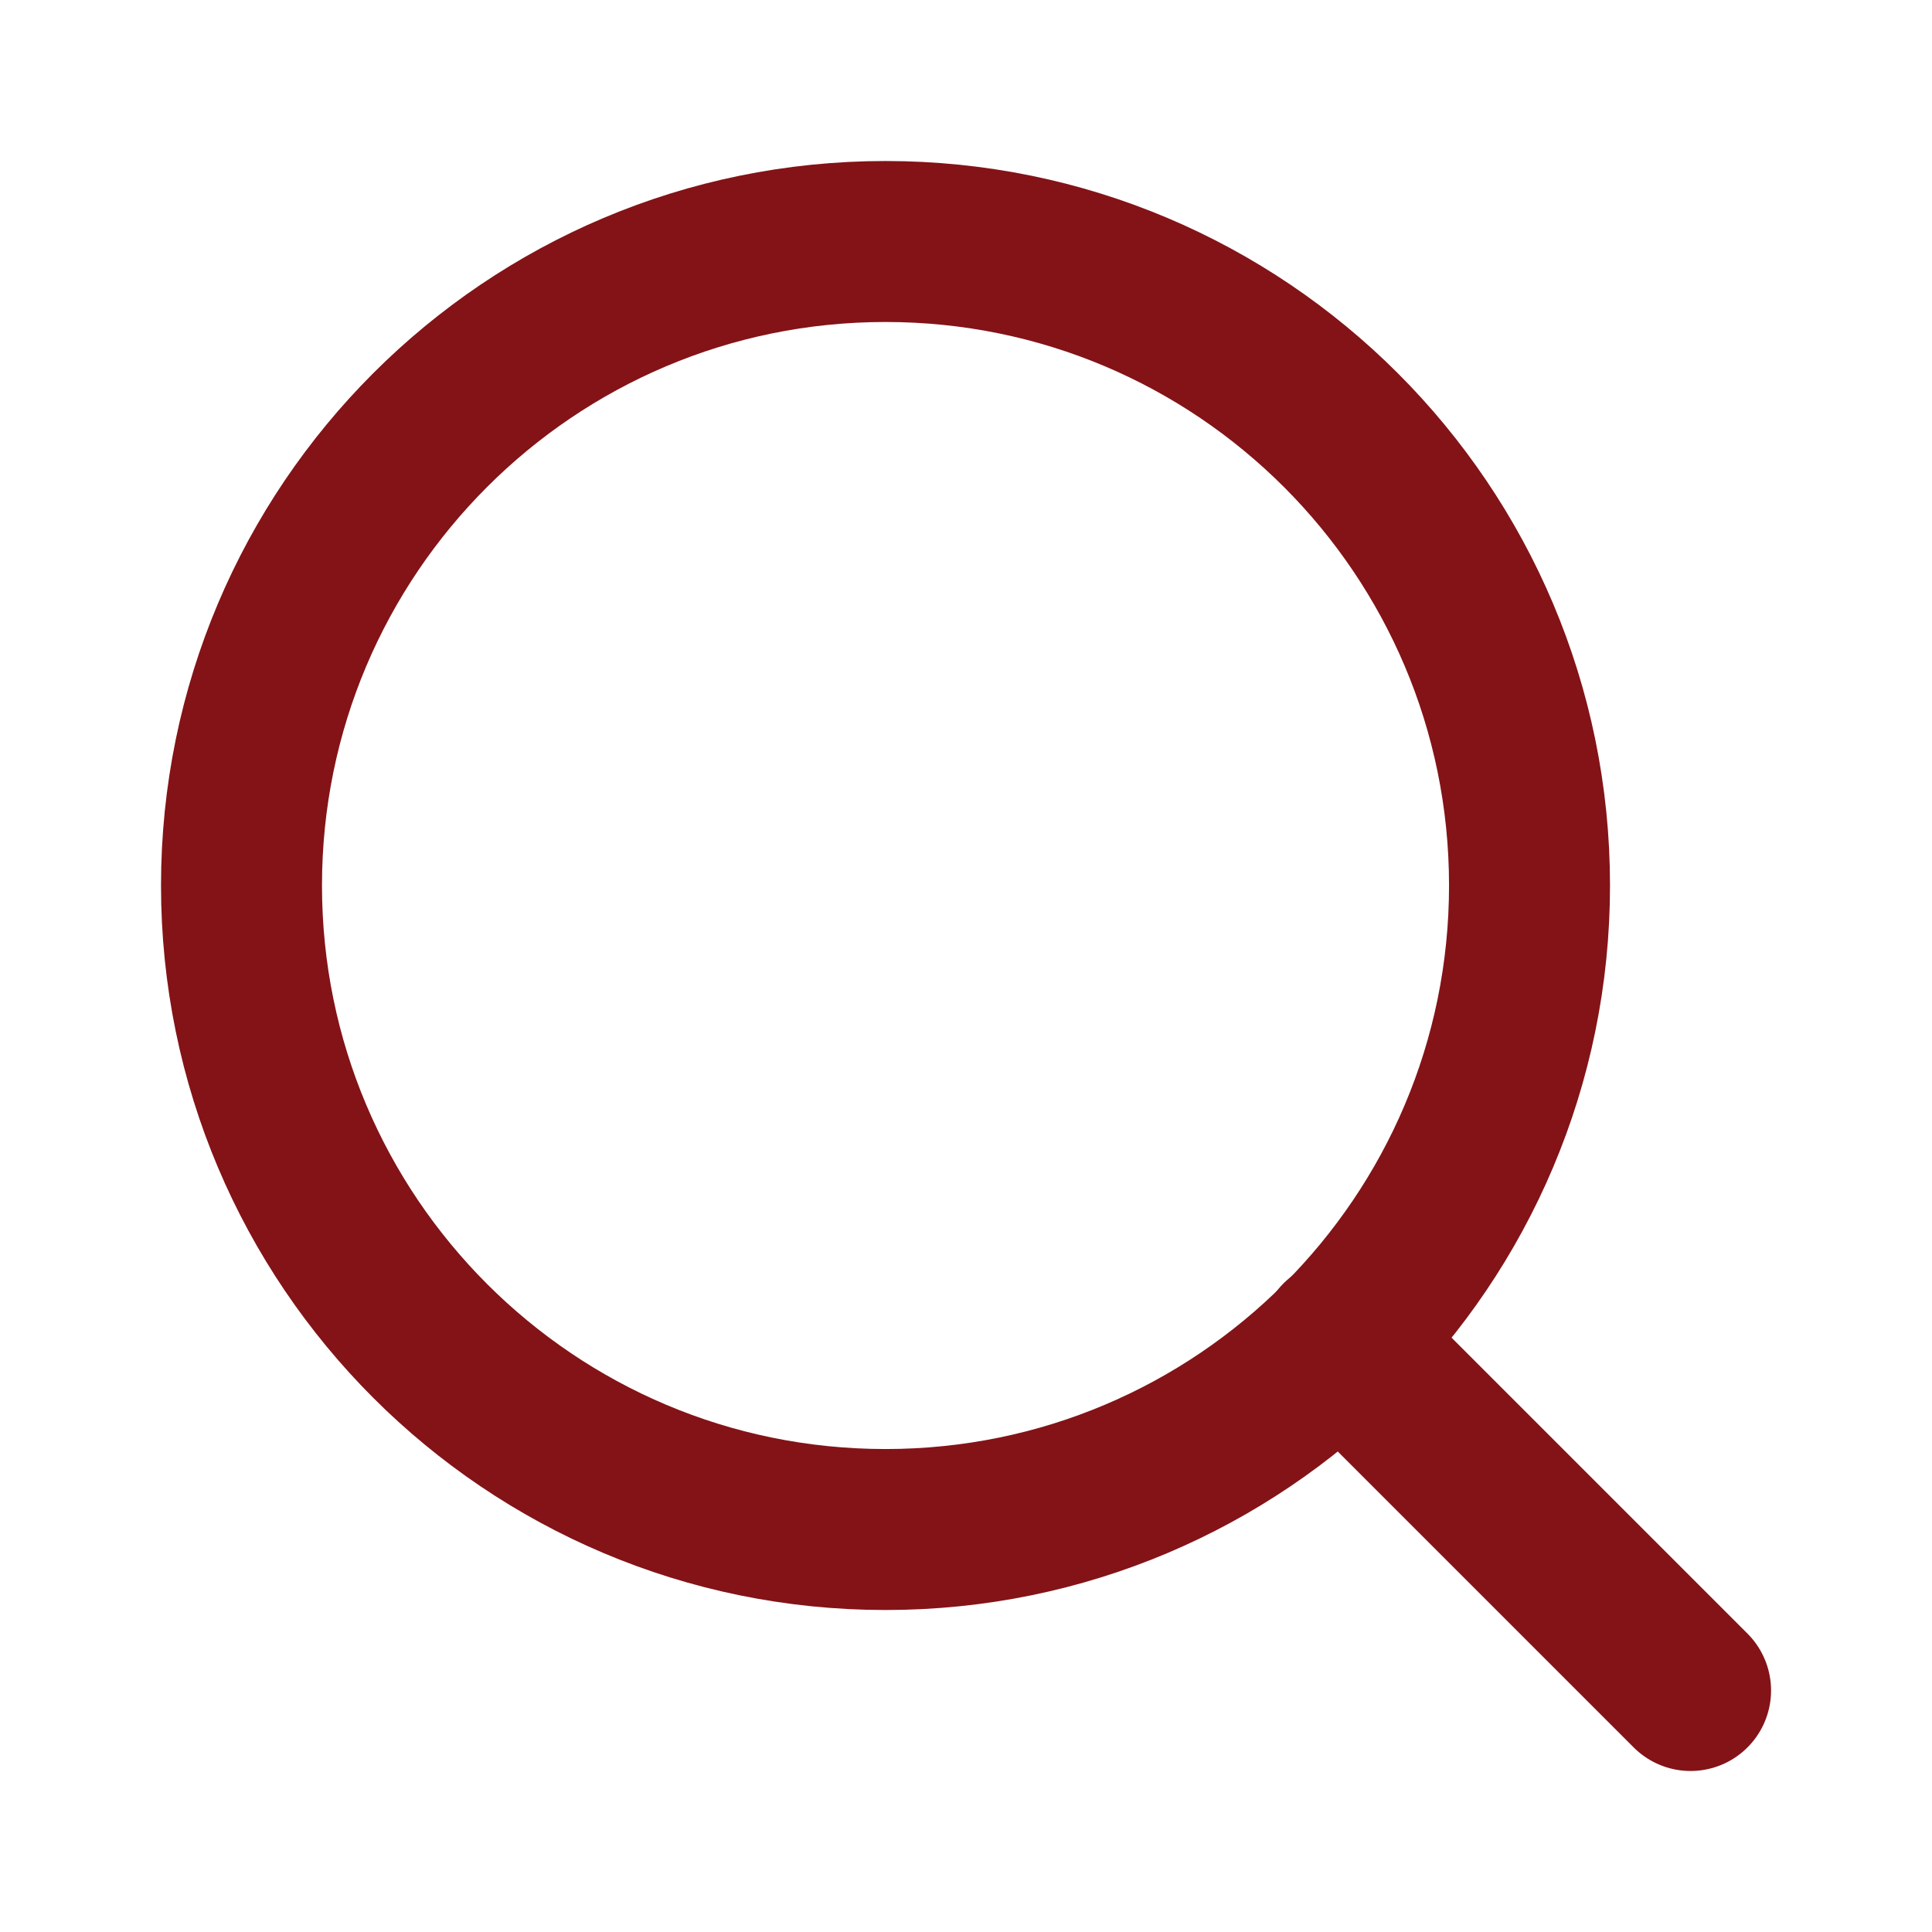
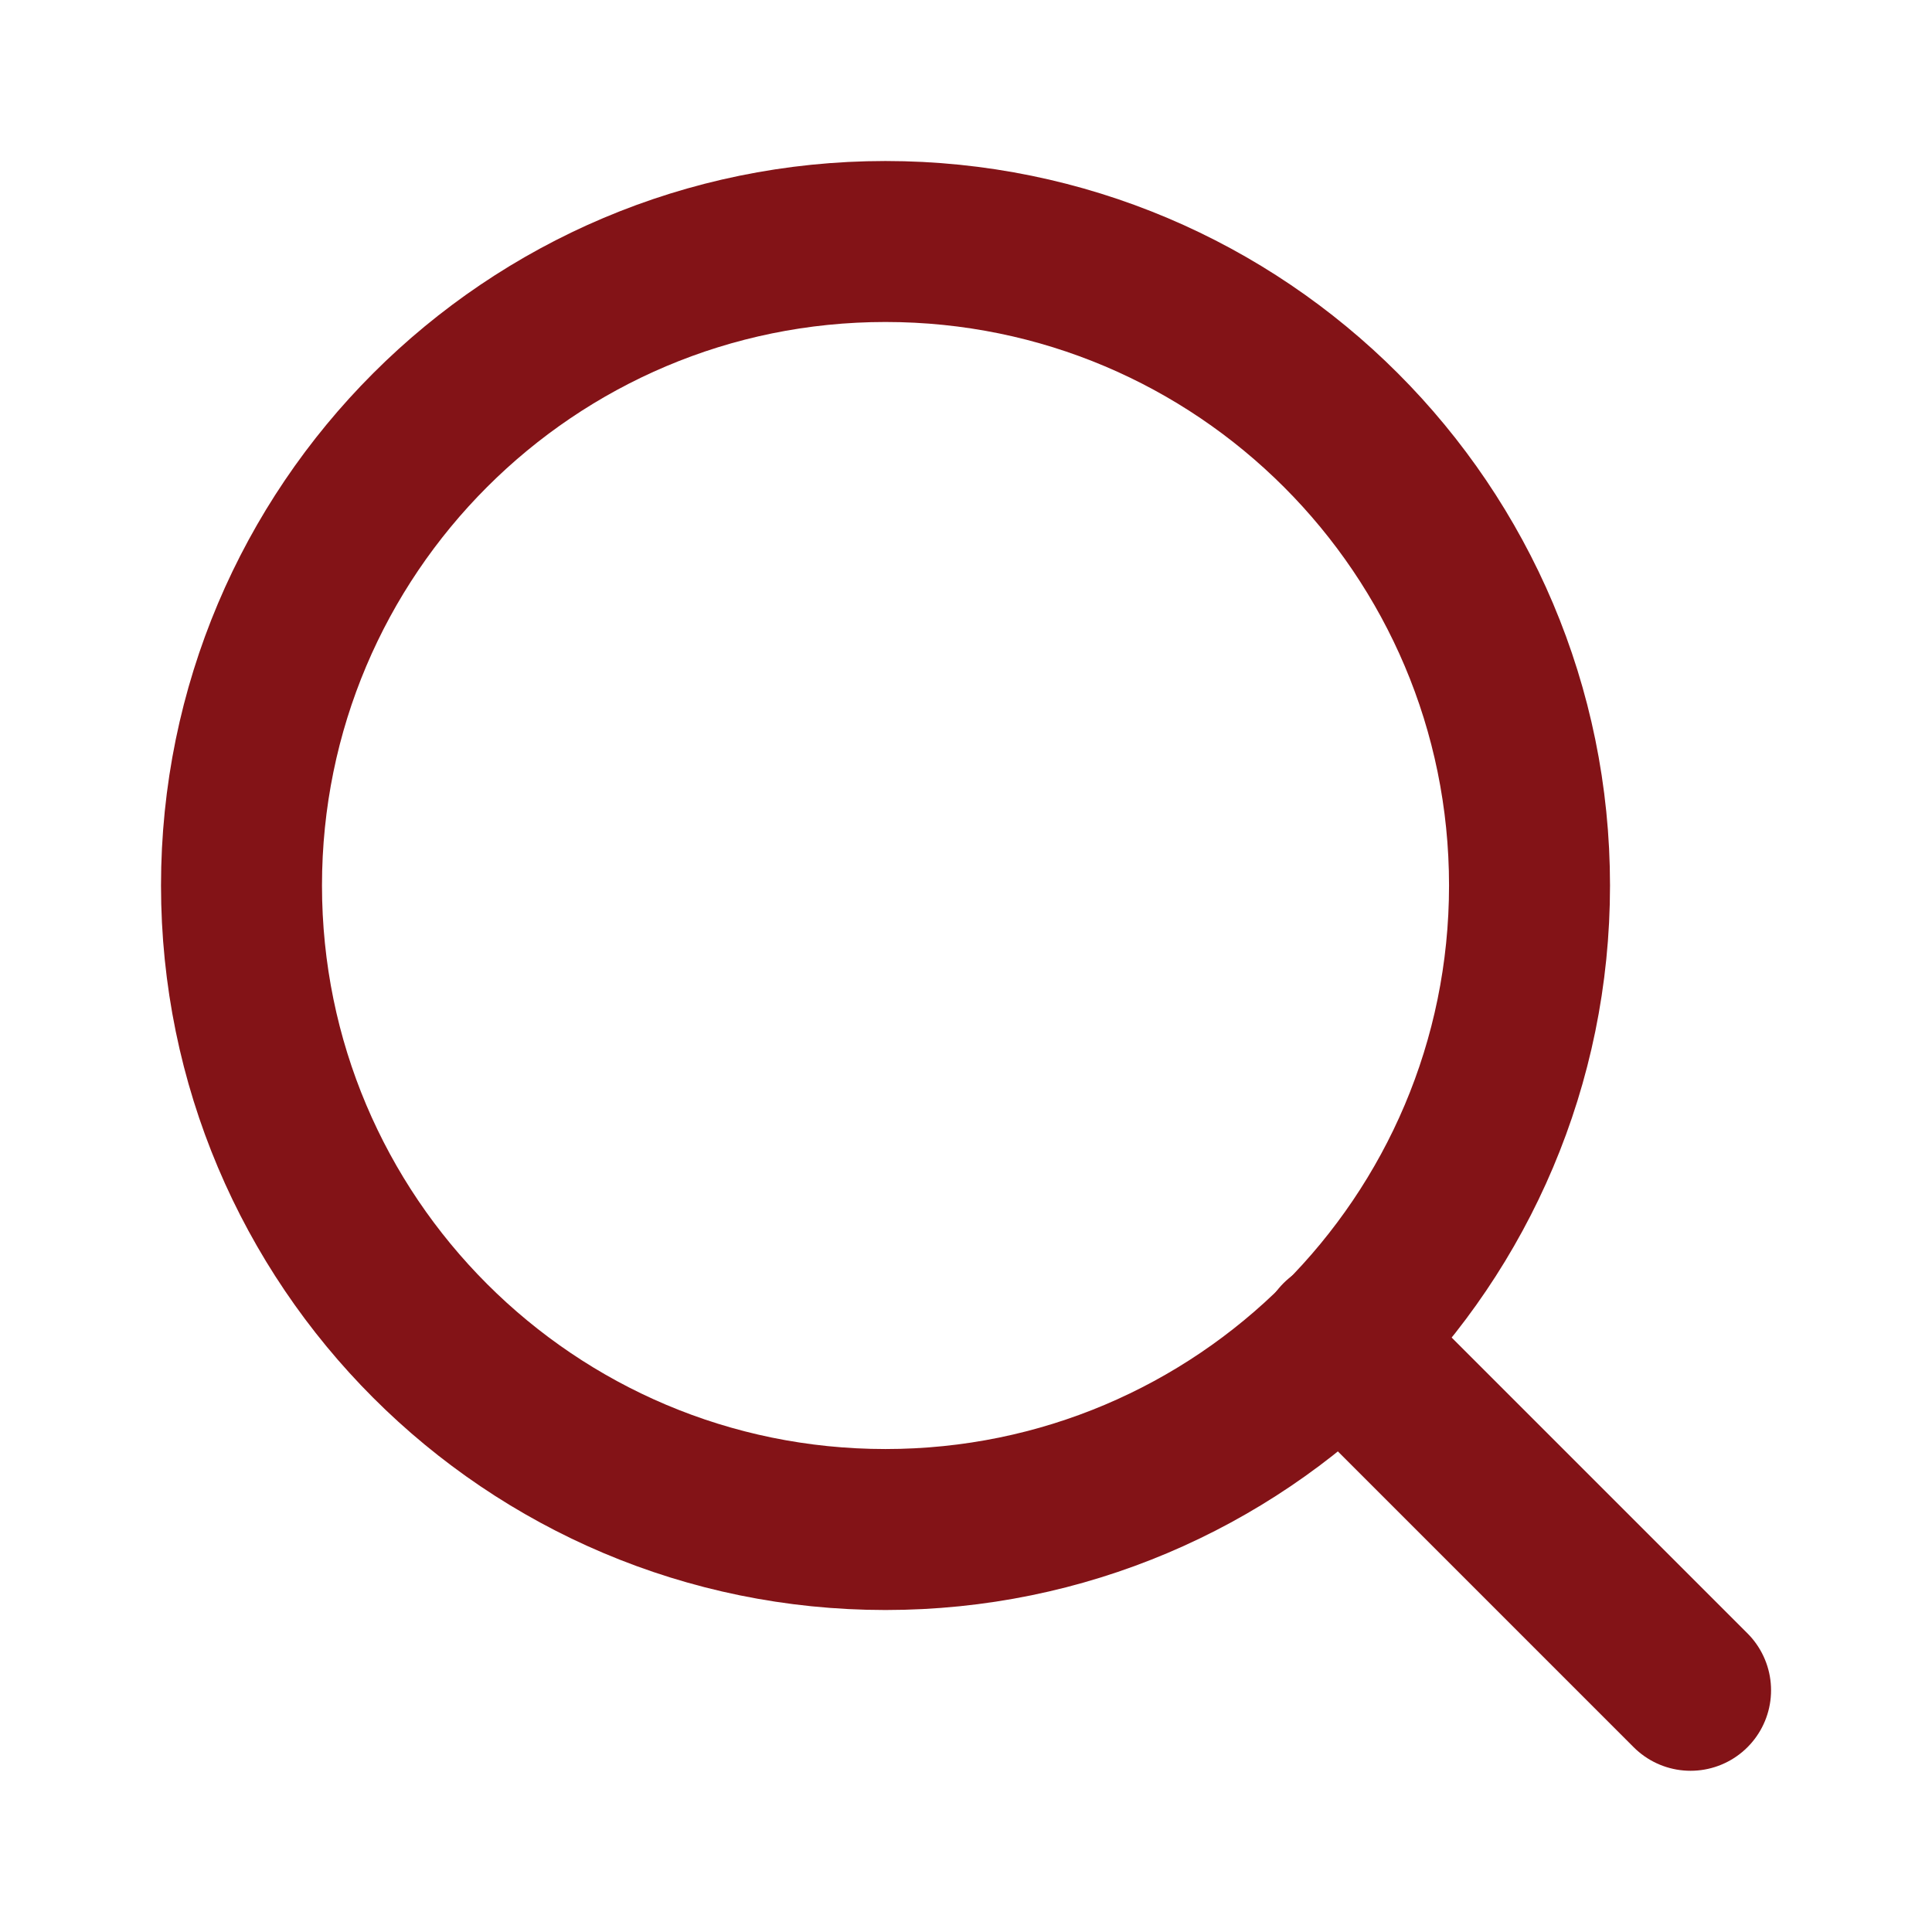
- <svg xmlns="http://www.w3.org/2000/svg" preserveAspectRatio="none" width="100%" height="100%" overflow="visible" style="display: block;" viewBox="0 0 28 28" fill="none">
+ <svg xmlns="http://www.w3.org/2000/svg" preserveAspectRatio="none" overflow="visible" style="display: block;" width="28" height="28" viewBox="0 0 28 28" fill="none">
  <g id="icon/search">
    <path id="Vector" d="M12.833 22.167C17.988 22.167 22.167 17.988 22.167 12.833C22.167 7.679 17.988 3.5 12.833 3.5C7.679 3.5 3.5 7.679 3.5 12.833C3.5 17.988 7.679 22.167 12.833 22.167Z" stroke="#831317" stroke-width="2.333" stroke-linecap="round" stroke-linejoin="round" />
-     <path id="Vector_2" d="M24.501 24.5L19.426 19.425" stroke="#831317" stroke-width="2.333" stroke-linecap="round" stroke-linejoin="round" />
+     <path id="Vector_2" d="M24.501 24.497L19.426 19.422" stroke="#831317" stroke-width="2.333" stroke-linecap="round" stroke-linejoin="round" />
  </g>
</svg>
